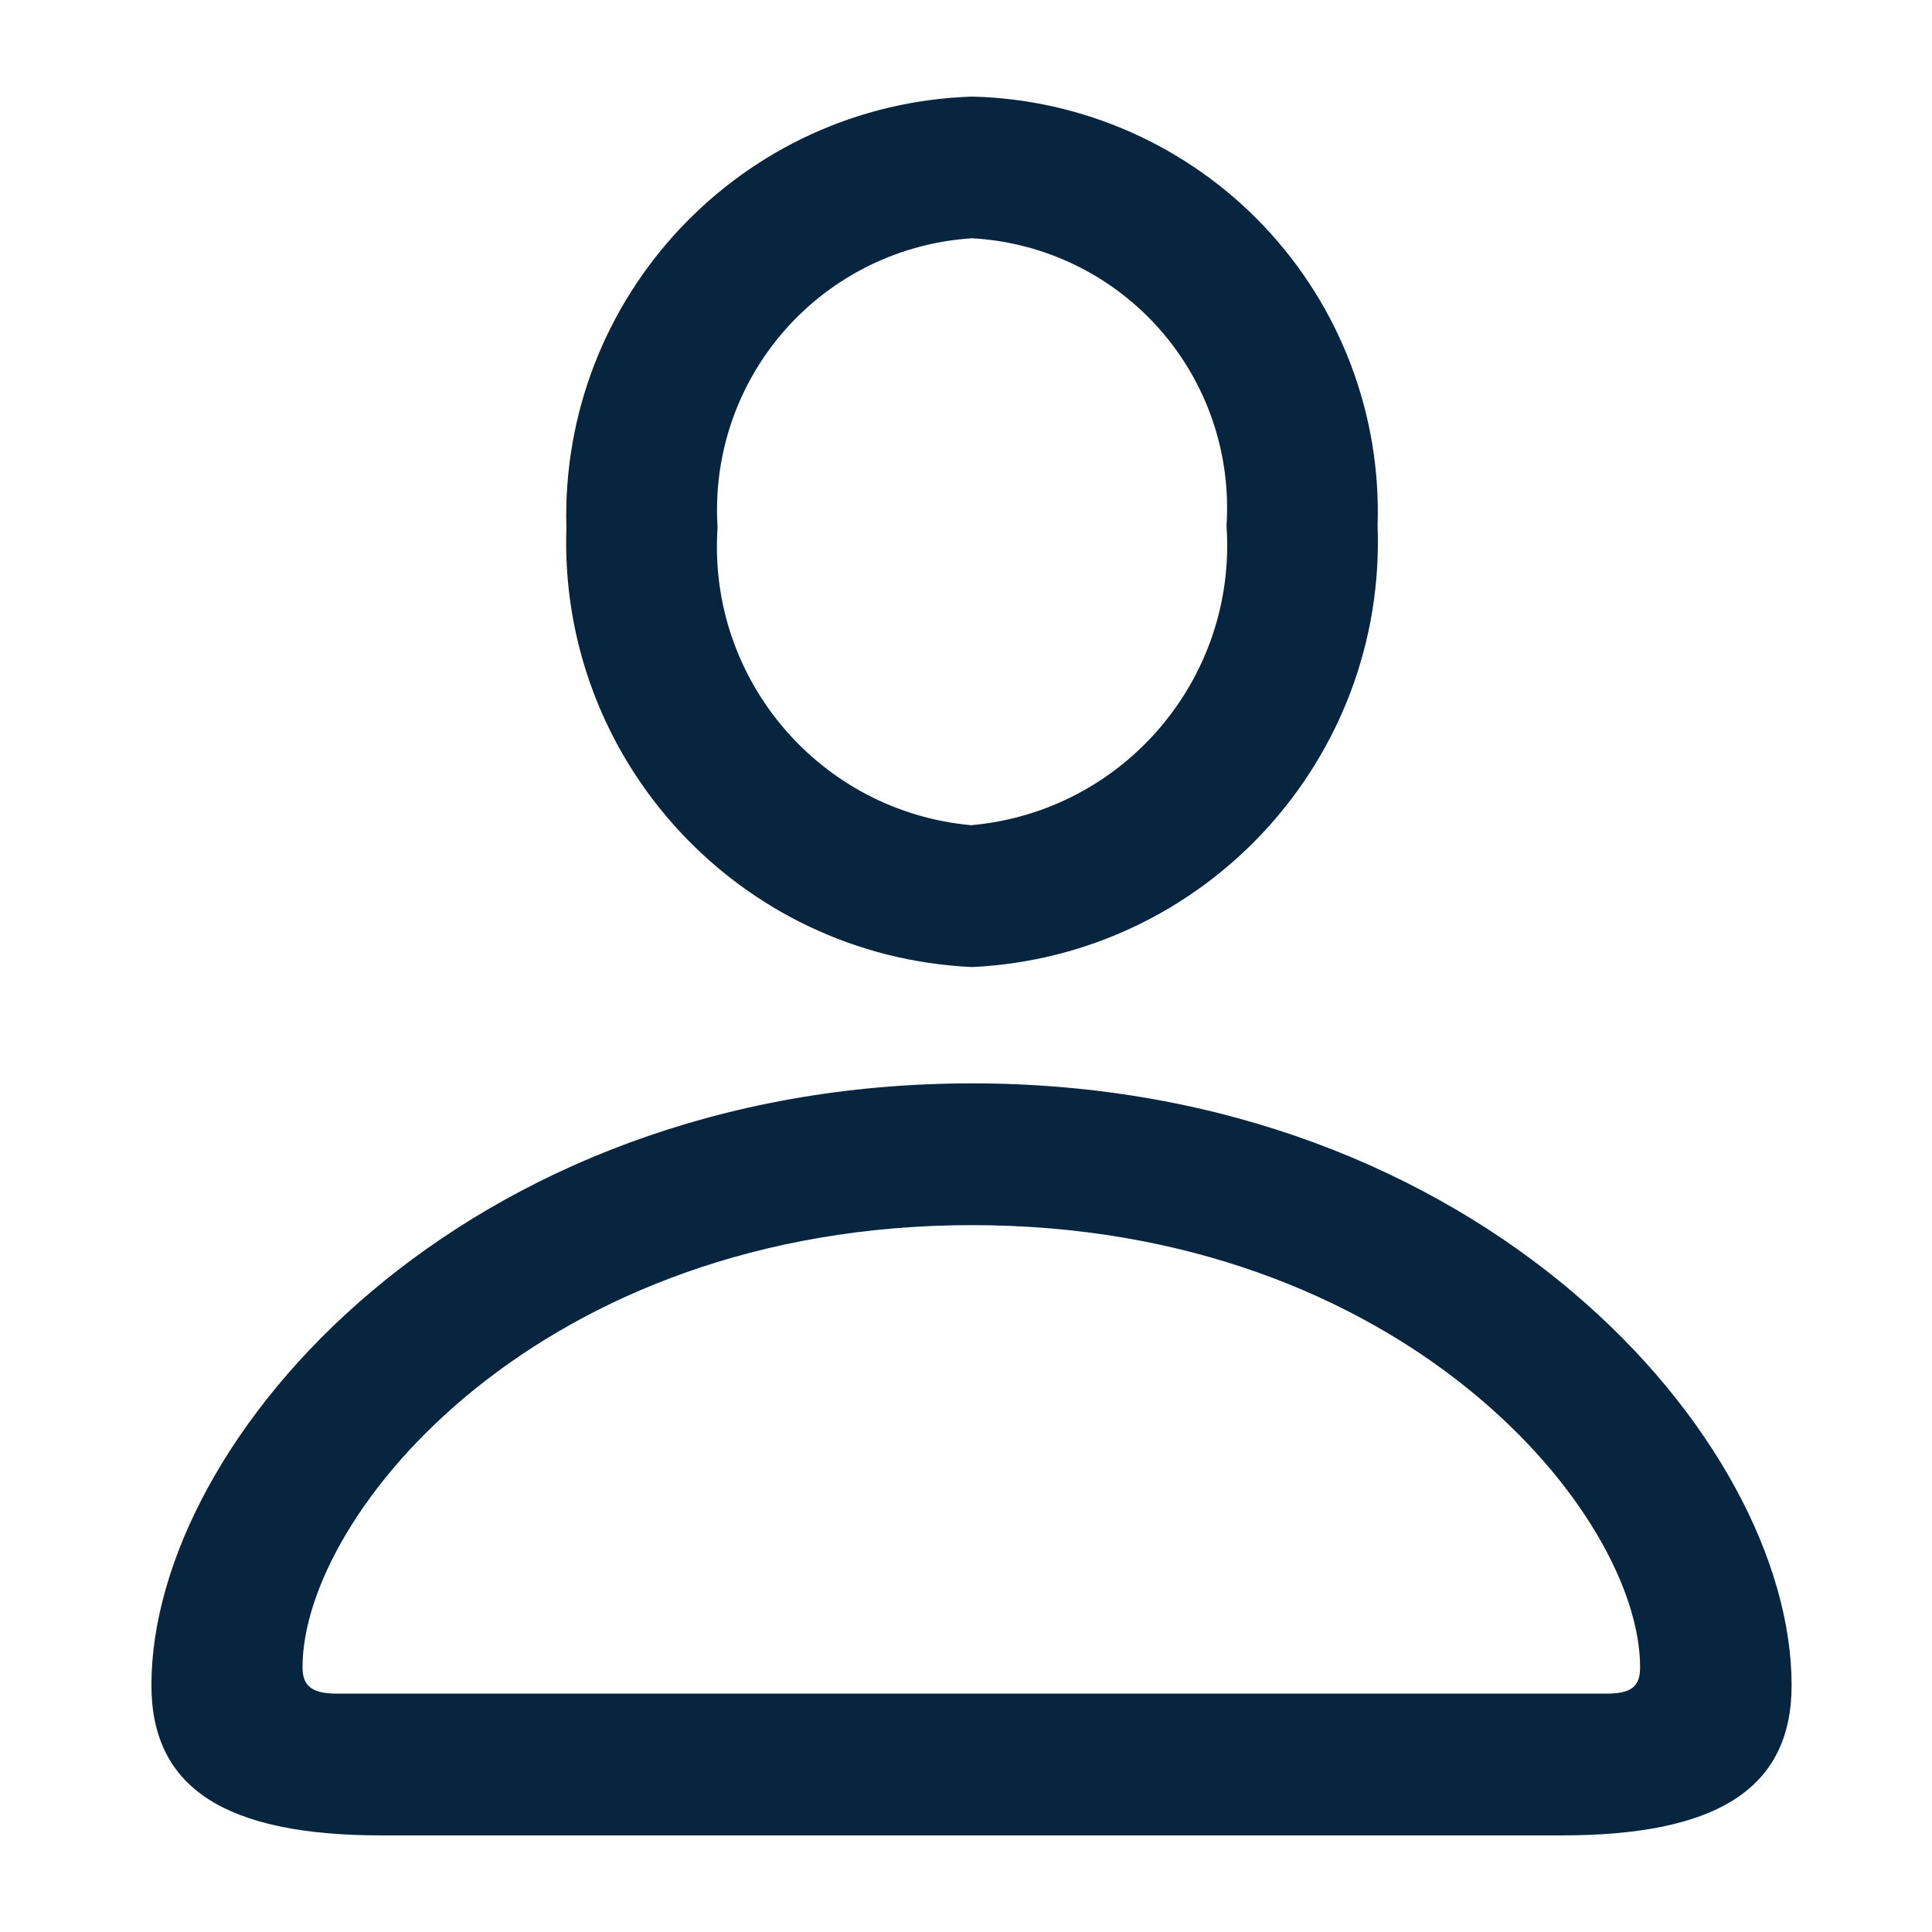
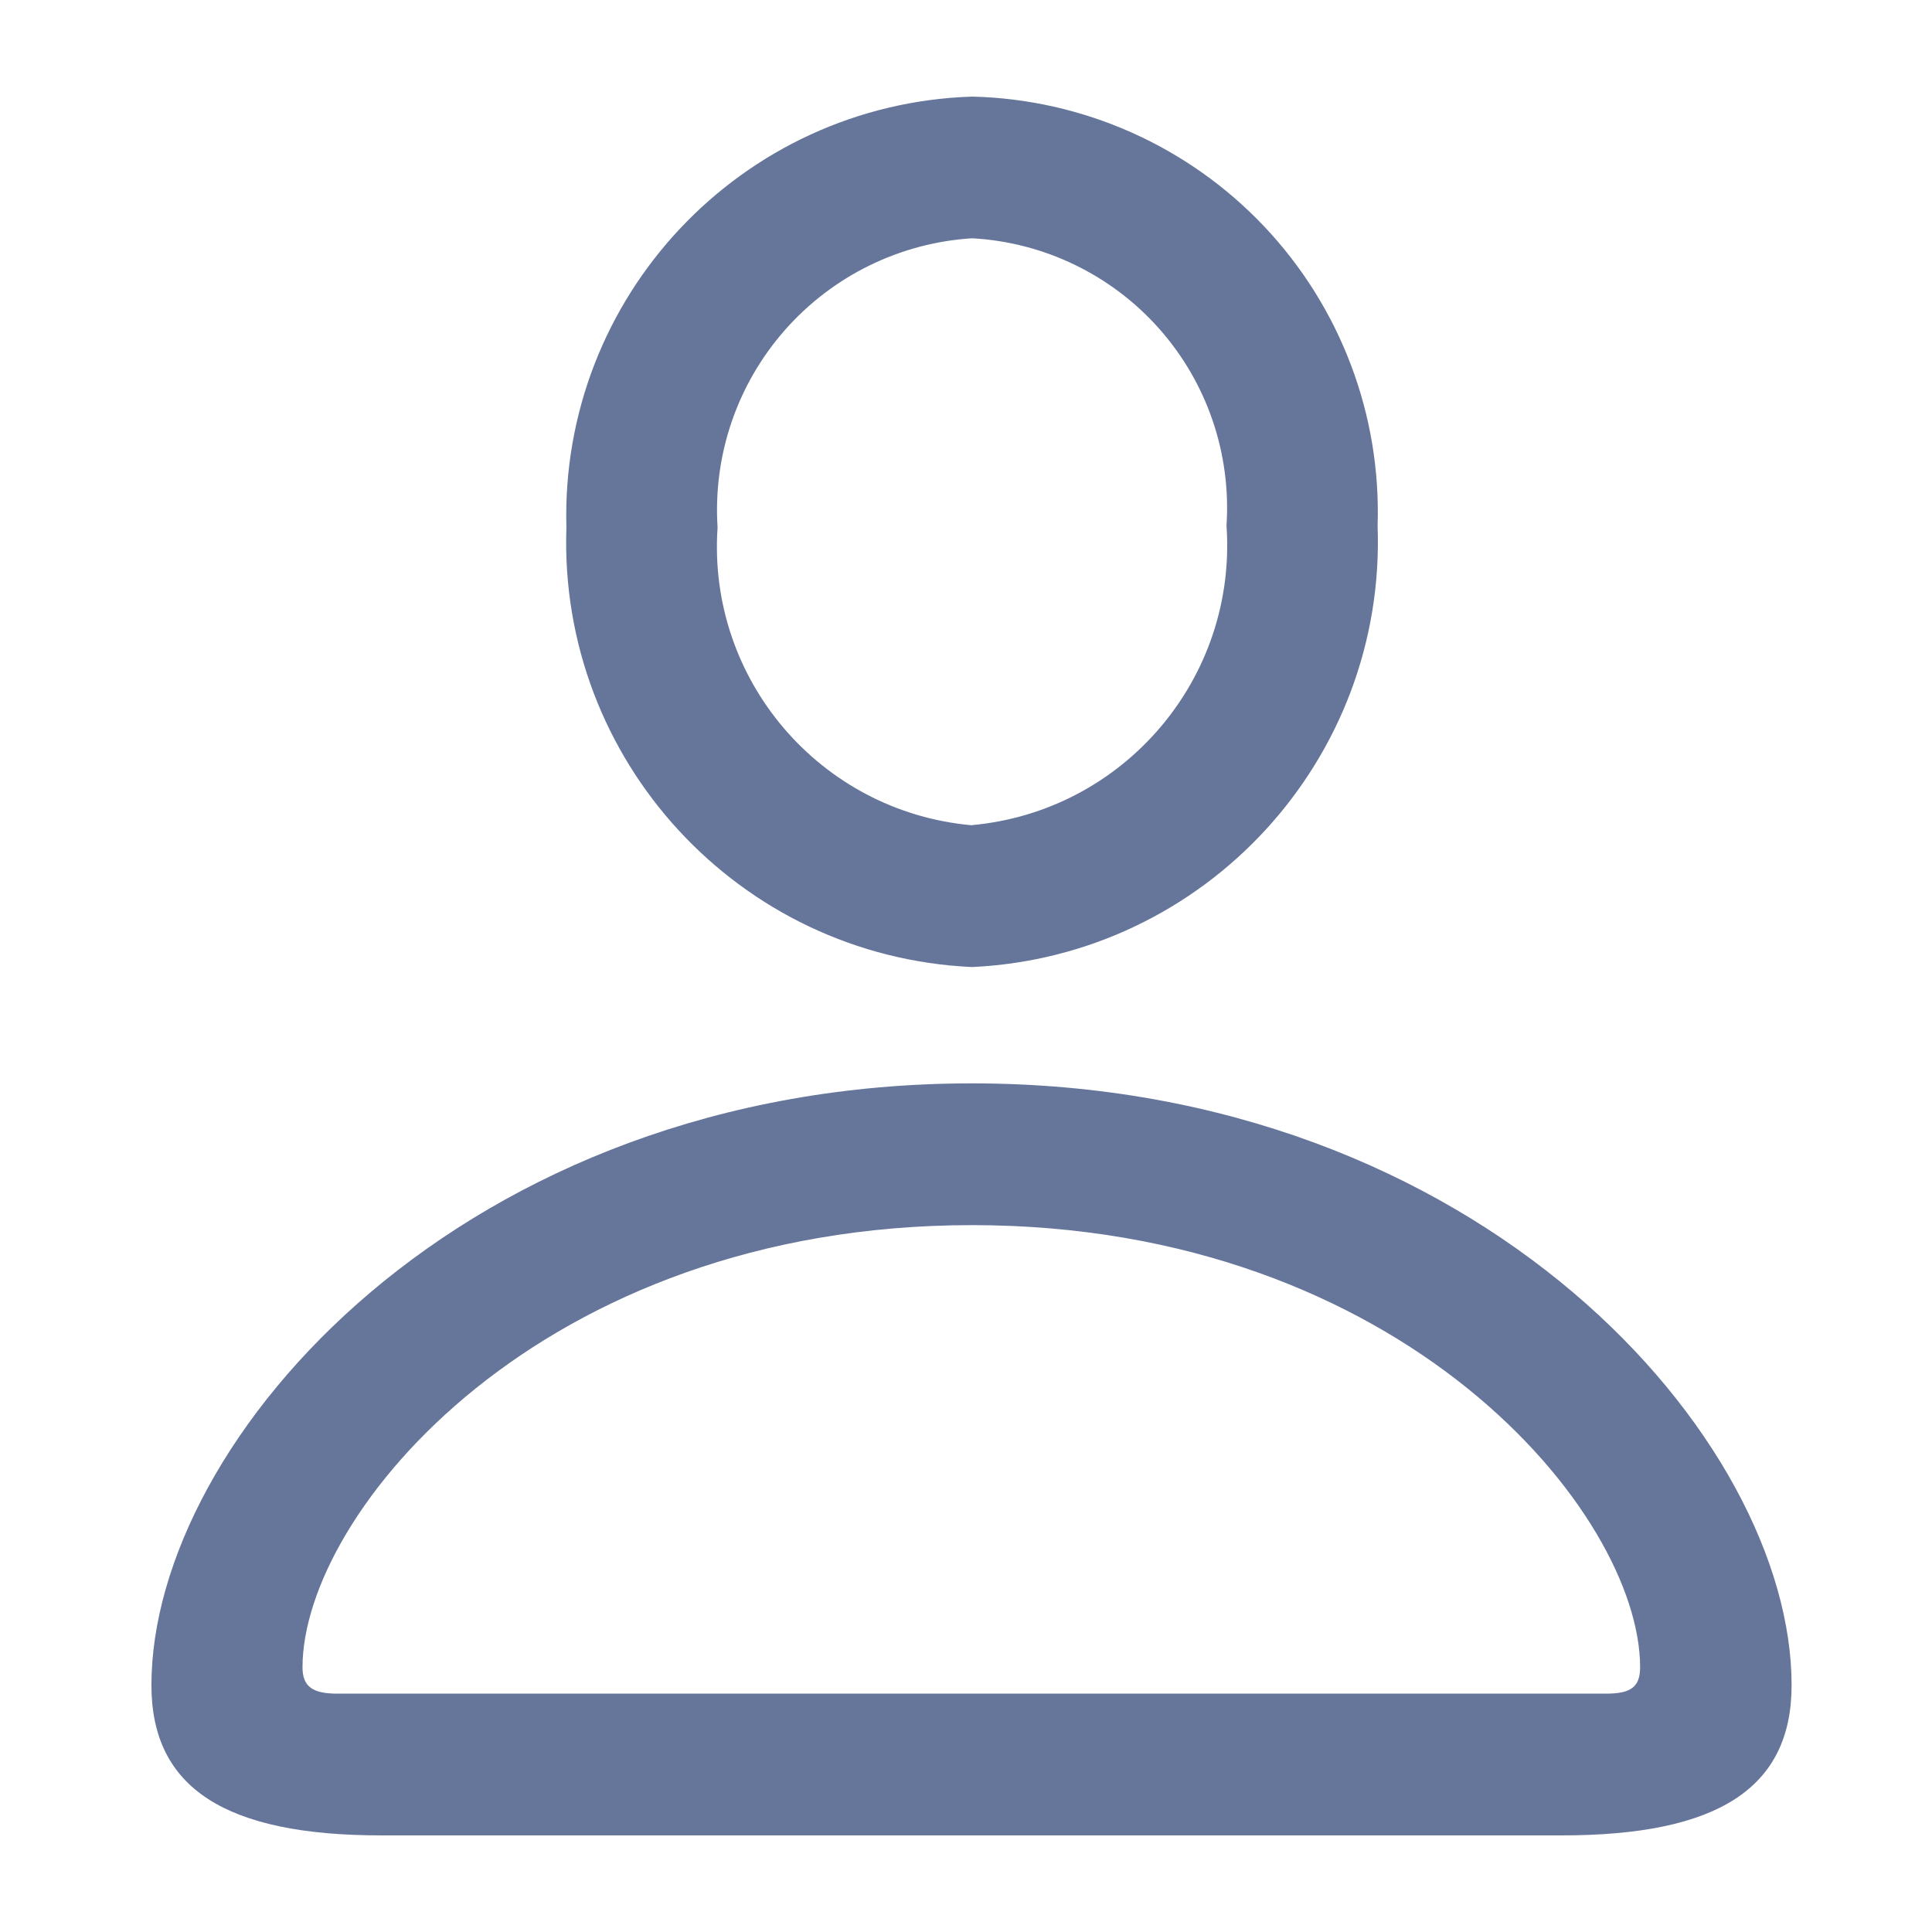
<svg xmlns="http://www.w3.org/2000/svg" width="24" height="24" viewBox="0 0 24 24">
  <g id="person" transform="translate(0 0)">
-     <rect id="Rectangle_6695" data-name="Rectangle 6695" width="24" height="24" transform="translate(0 0)" fill="#07253f" opacity="0" />
-     <path id="Path_2186" data-name="Path 2186" d="M2.857,21.987H17.518c1.936,0,2.857-.583,2.857-1.866,0-3.056-3.86-7.476-10.182-7.476S0,17.065,0,20.121C0,21.4.921,21.987,2.857,21.987Zm-.548-1.761c-.3,0-.432-.082-.432-.327,0-1.913,2.962-5.493,8.316-5.493s8.3,3.581,8.3,5.493c0,.245-.117.327-.42.327ZM10.194,11.2a5.29,5.29,0,0,0,5.038-5.482A5.161,5.161,0,0,0,10.194.387,5.211,5.211,0,0,0,5.155,5.74,5.284,5.284,0,0,0,10.194,11.2Zm0-1.761a3.475,3.475,0,0,1-3.161-3.7,3.381,3.381,0,0,1,3.161-3.592,3.352,3.352,0,0,1,3.161,3.569A3.49,3.49,0,0,1,10.194,9.437Z" transform="translate(1.881 0.813)" fill="#07253f" />
+     <rect id="Rectangle_6695" data-name="Rectangle 6695" width="24" height="24" transform="translate(0 0)" fill="#66769B" opacity="0" />
+     <path id="Path_2186" data-name="Path 2186" d="M2.857,21.987H17.518c1.936,0,2.857-.583,2.857-1.866,0-3.056-3.86-7.476-10.182-7.476S0,17.065,0,20.121C0,21.4.921,21.987,2.857,21.987Zm-.548-1.761c-.3,0-.432-.082-.432-.327,0-1.913,2.962-5.493,8.316-5.493s8.3,3.581,8.3,5.493c0,.245-.117.327-.42.327ZM10.194,11.2a5.29,5.29,0,0,0,5.038-5.482A5.161,5.161,0,0,0,10.194.387,5.211,5.211,0,0,0,5.155,5.74,5.284,5.284,0,0,0,10.194,11.2Zm0-1.761a3.475,3.475,0,0,1-3.161-3.7,3.381,3.381,0,0,1,3.161-3.592,3.352,3.352,0,0,1,3.161,3.569A3.49,3.49,0,0,1,10.194,9.437Z" transform="translate(1.881 0.813)" fill="#66769B" />
  </g>
</svg>
